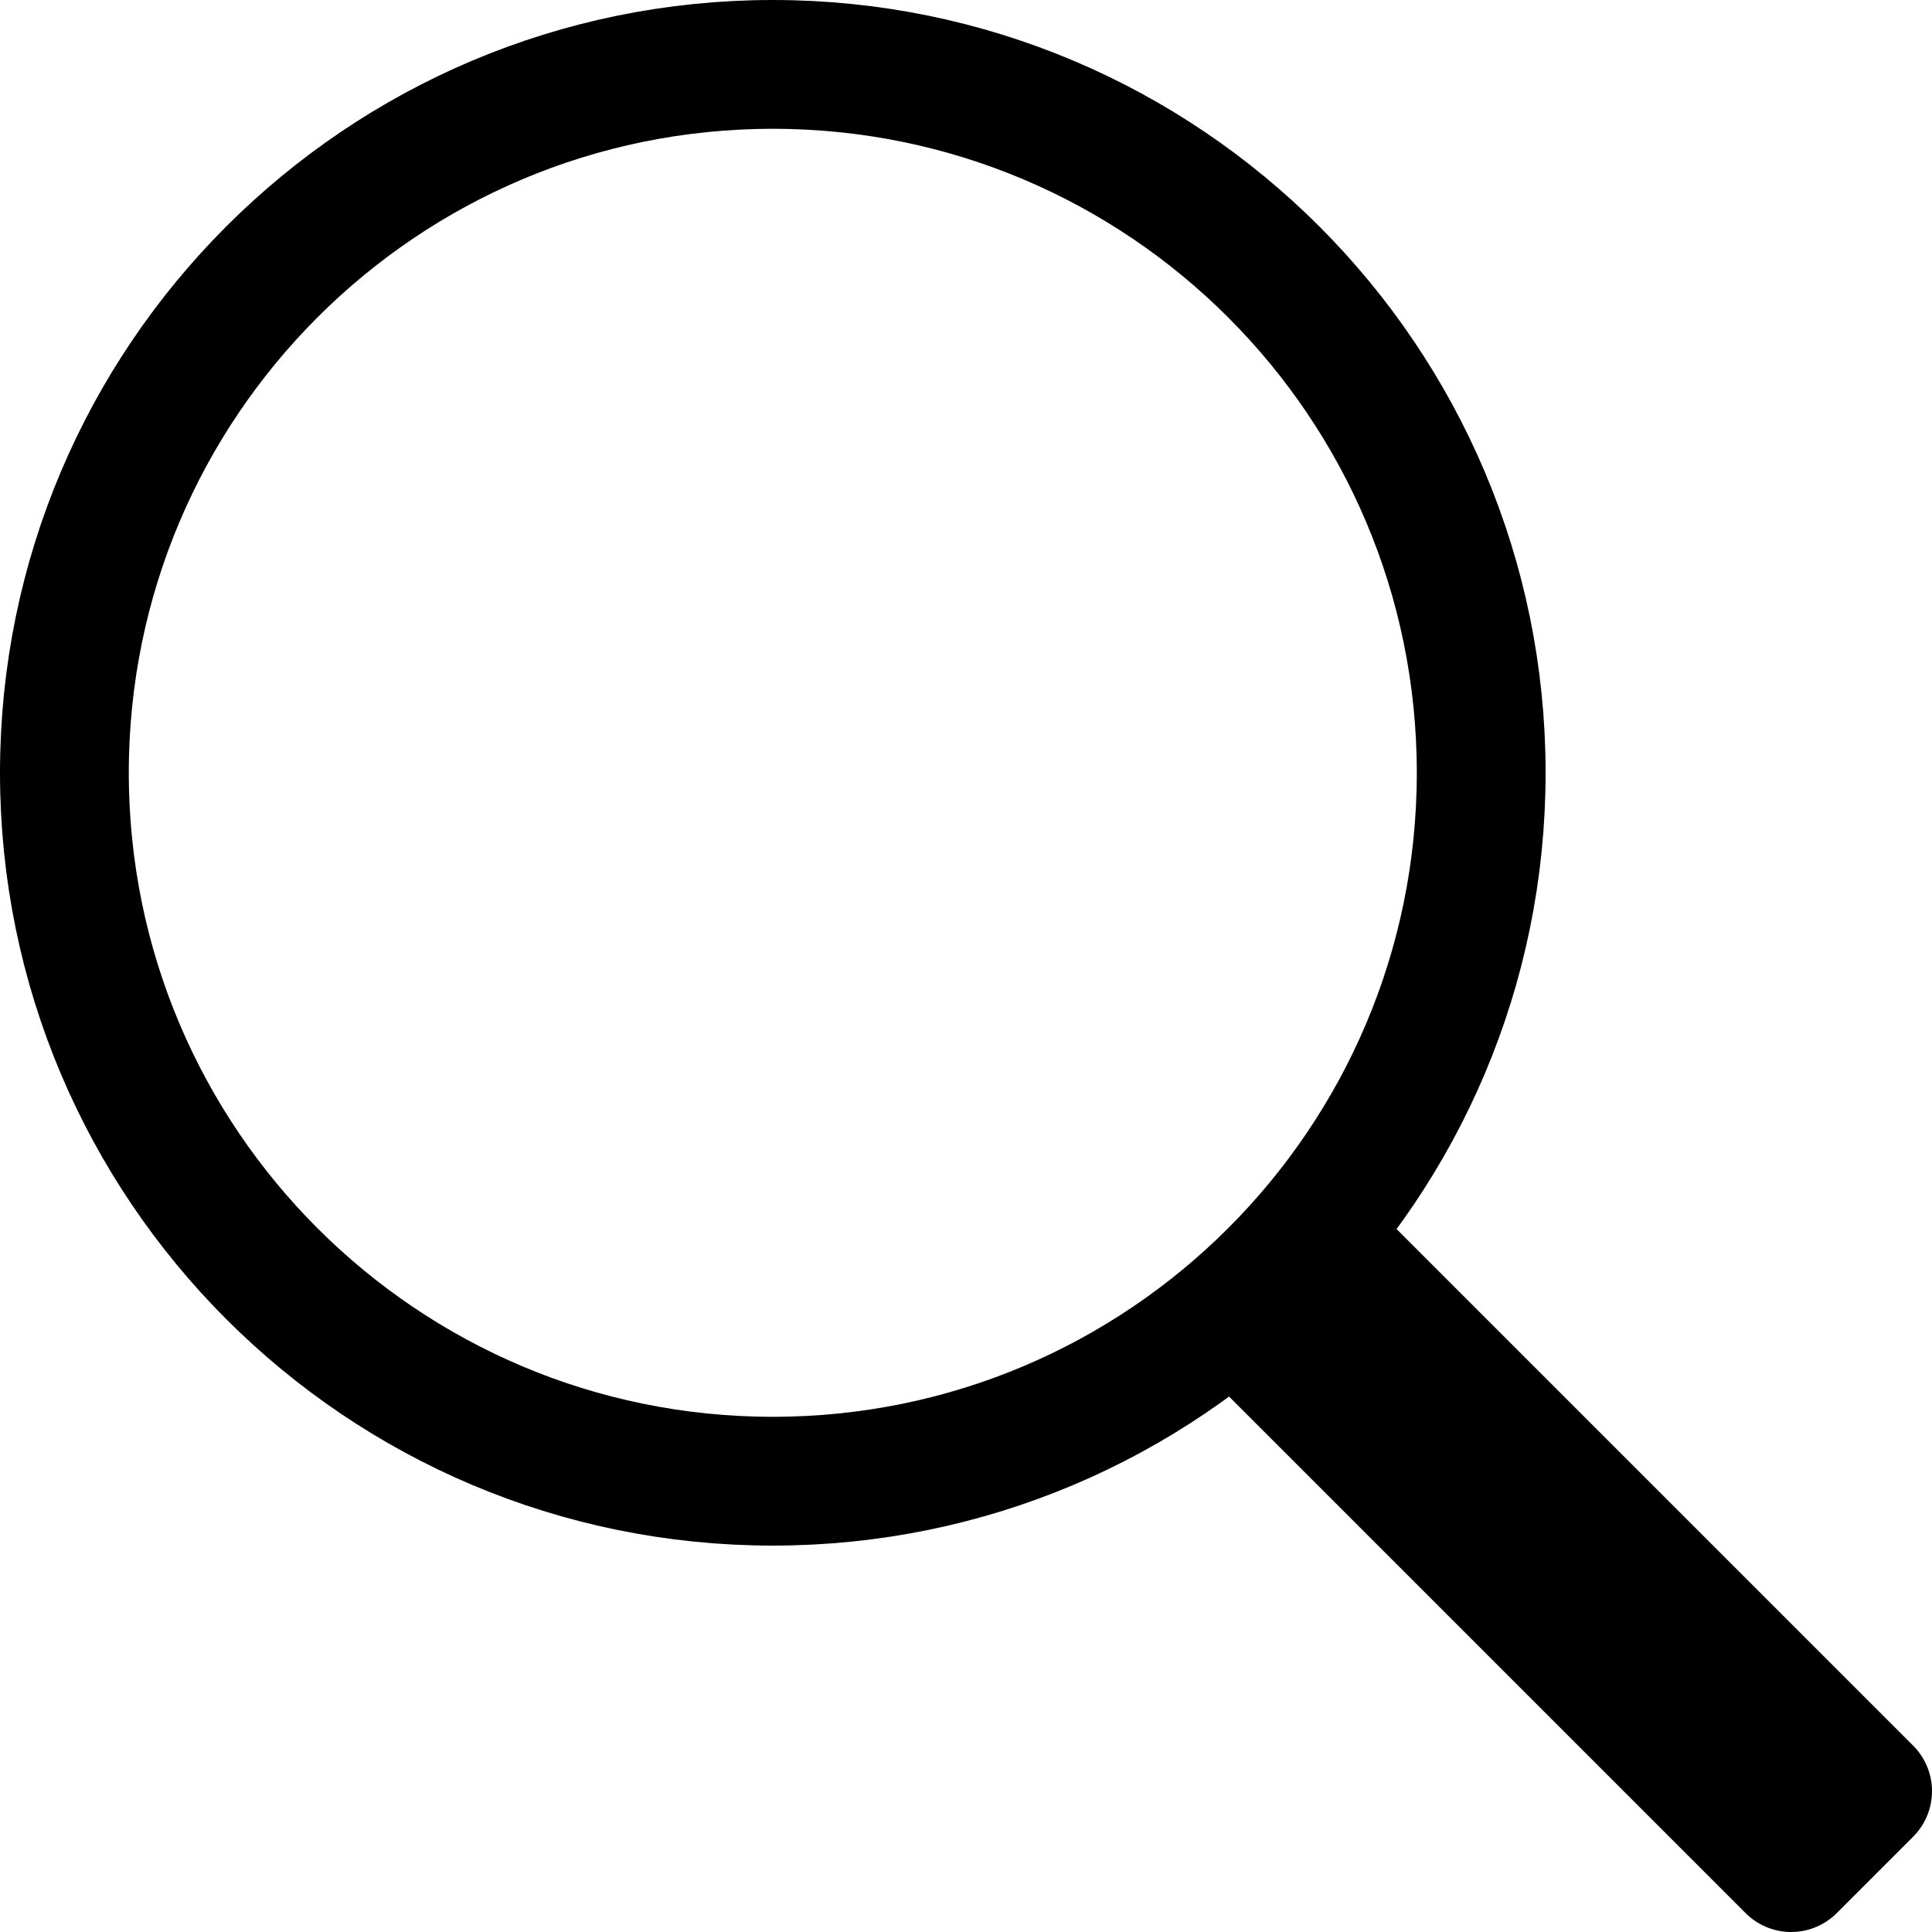
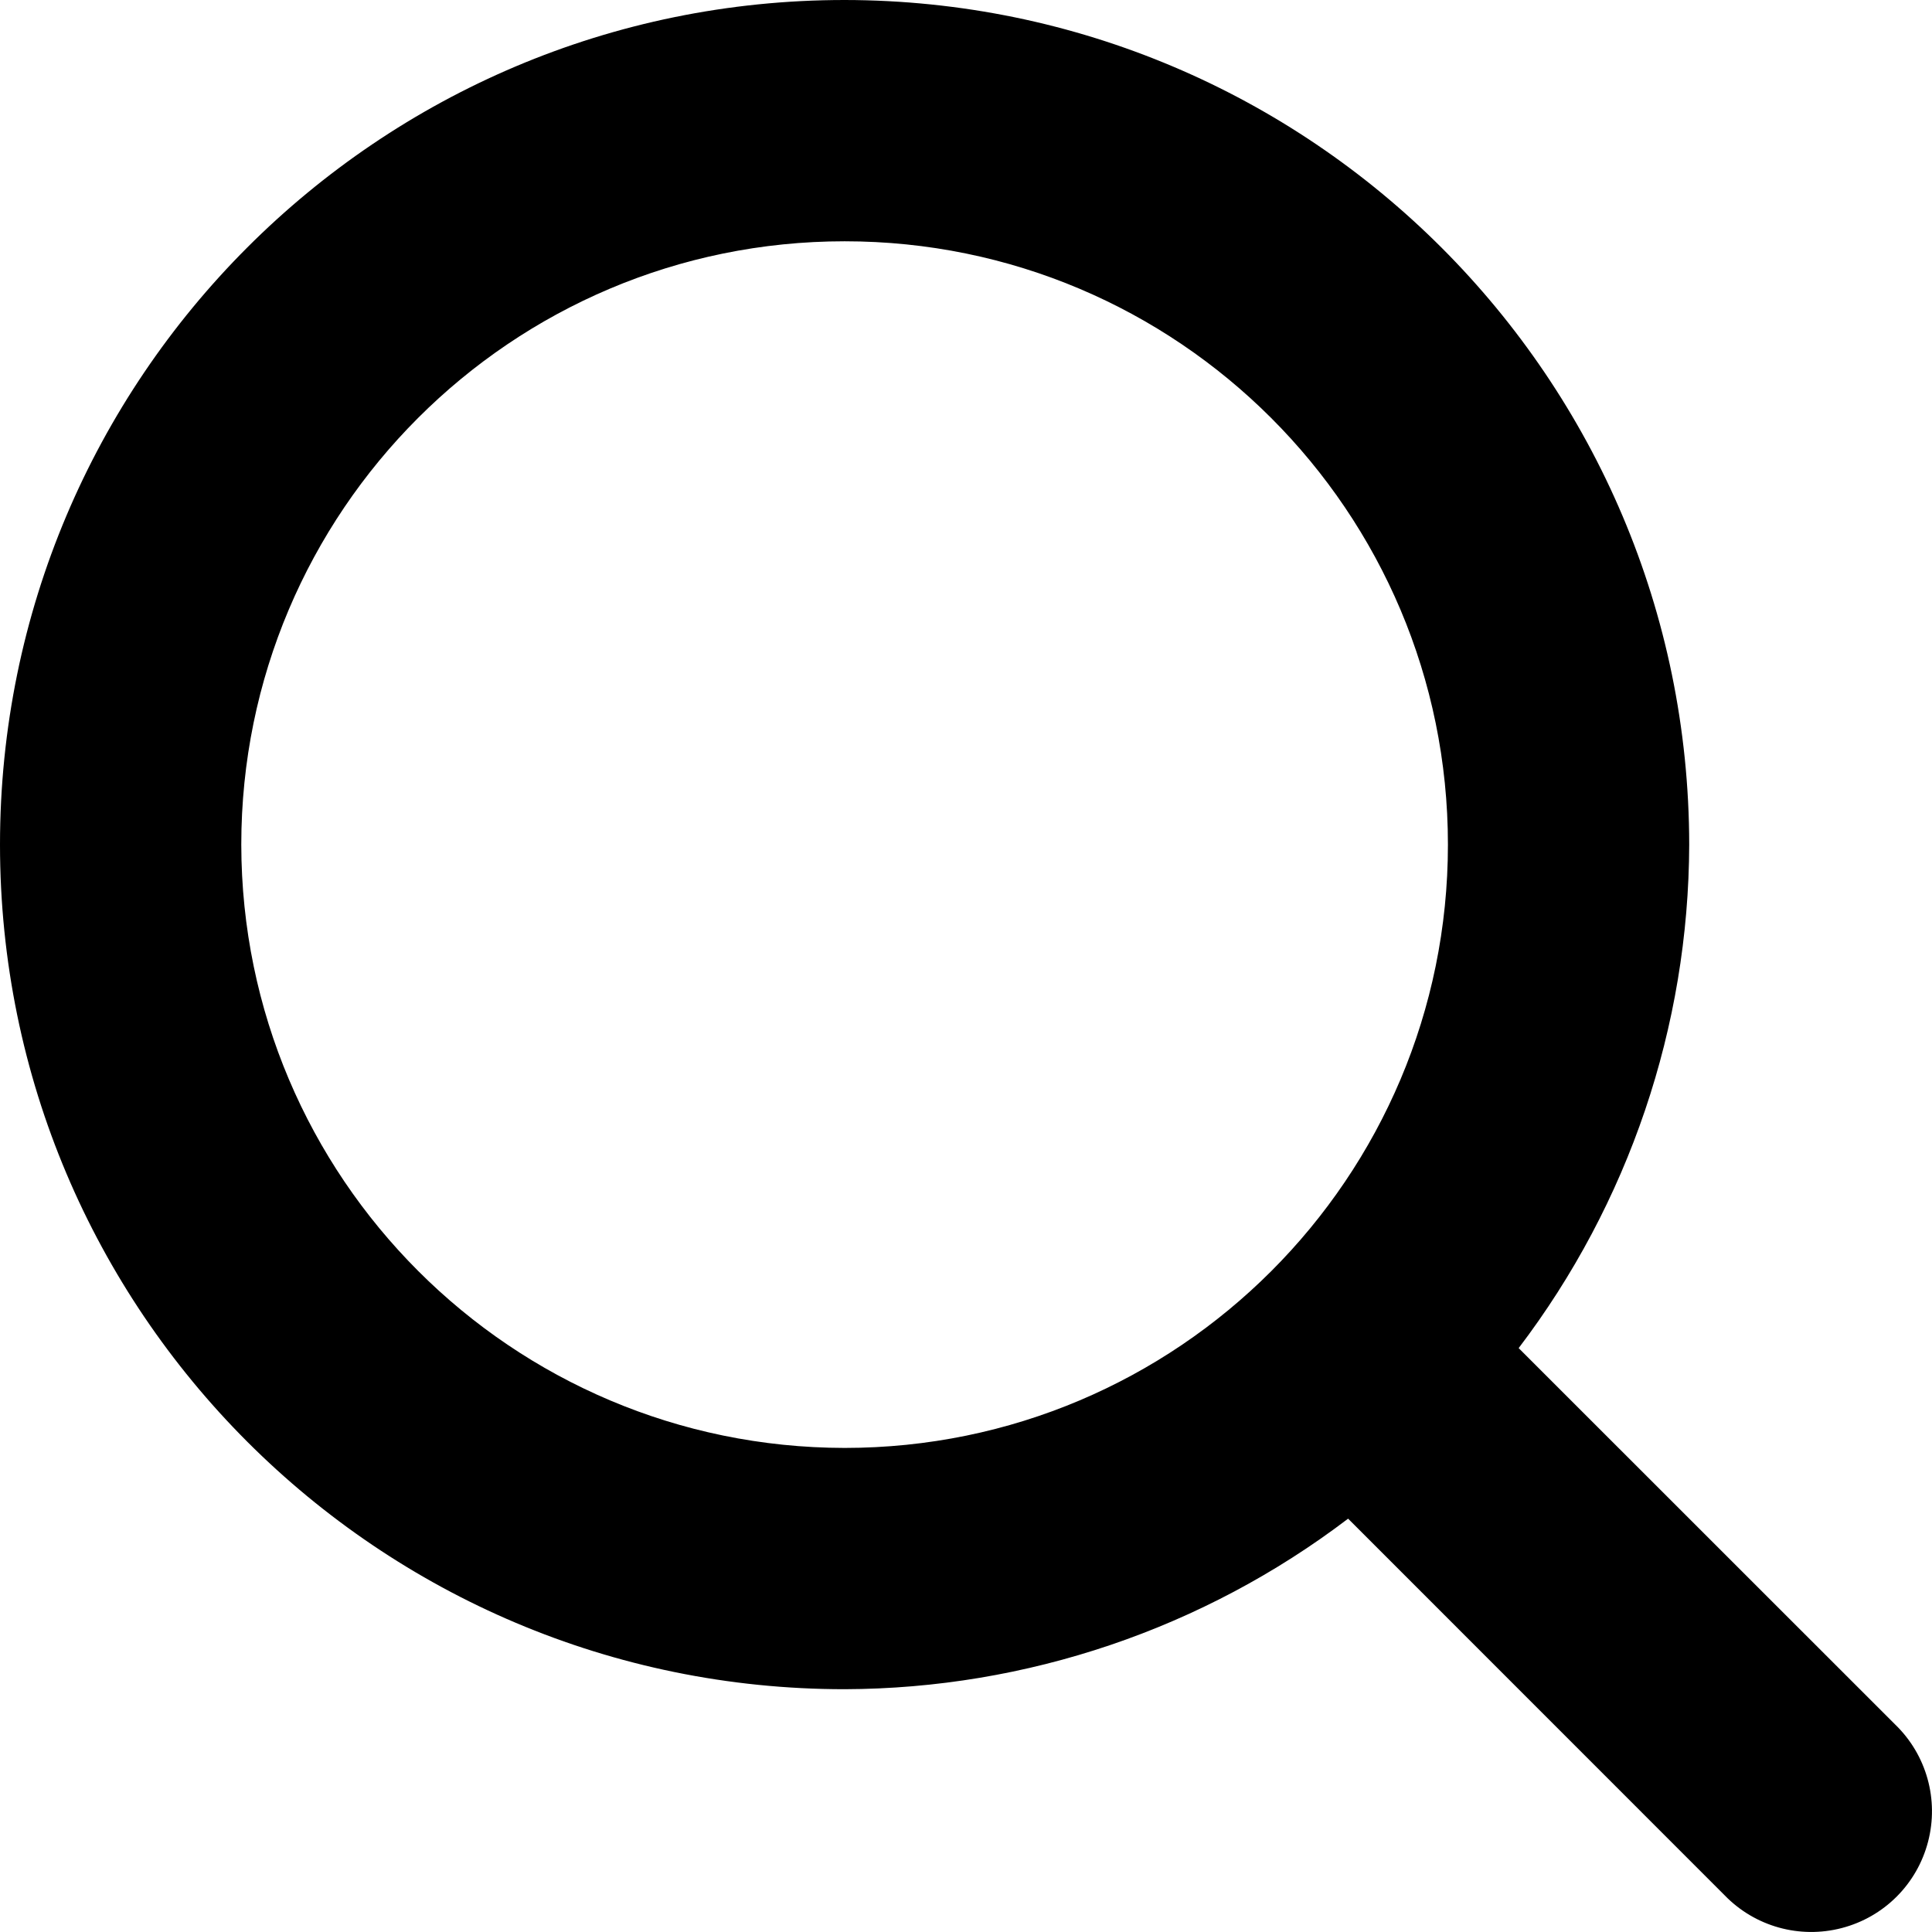
- <svg xmlns="http://www.w3.org/2000/svg" width="30" height="30" viewBox="0 0 30 30">
-   <path fill="none" fill-rule="evenodd" stroke="currentColor" stroke-linecap="round" stroke-linejoin="round" stroke-width="2" d="M12 23C5.925 23 1 18.075 1 12S5.925 1 12 1s11 4.925 11 11-4.925 11-11 11zm7.793-2.02l1.187-1.187 8.02 8.02L27.813 29l-8.02-8.02z" />
+ <svg xmlns="http://www.w3.org/2000/svg" width="18px" height="18px" viewBox="0 0 18 18" version="1.1">
+   <g id="searchIcon" stroke="none" stroke-width="1" fill="none" fill-rule="evenodd">
+     <g id="search,-magnifying-glass,-find,-magnifier,-zoom" transform="translate(9, 9) scale(-1, 1) translate(-9, -9) " fill="currentColor" fill-rule="nonzero">
+       <path d="M10.131,0 C5.787,0.005 2.267,3.525 2.262,7.869 C2.267,9.564 2.825,11.211 3.851,12.56 L0.343,16.067 C0.051,16.349 -0.066,16.767 0.037,17.16 C0.14,17.554 0.446,17.86 0.84,17.963 C1.233,18.066 1.651,17.949 1.933,17.657 L5.44,14.149 C6.789,15.175 8.436,15.733 10.131,15.738 C14.477,15.738 18,12.215 18,7.869 C18,3.523 14.477,0 10.131,0 Z M10.131,13.49 C7.027,13.49 4.51,10.973 4.51,7.869 C4.51,4.765 7.027,2.248 10.131,2.248 C13.235,2.248 15.752,4.765 15.752,7.869 C15.748,10.972 13.234,13.486 10.131,13.49 Z" id="Shape" />
+     </g>
+   </g>
</svg>
